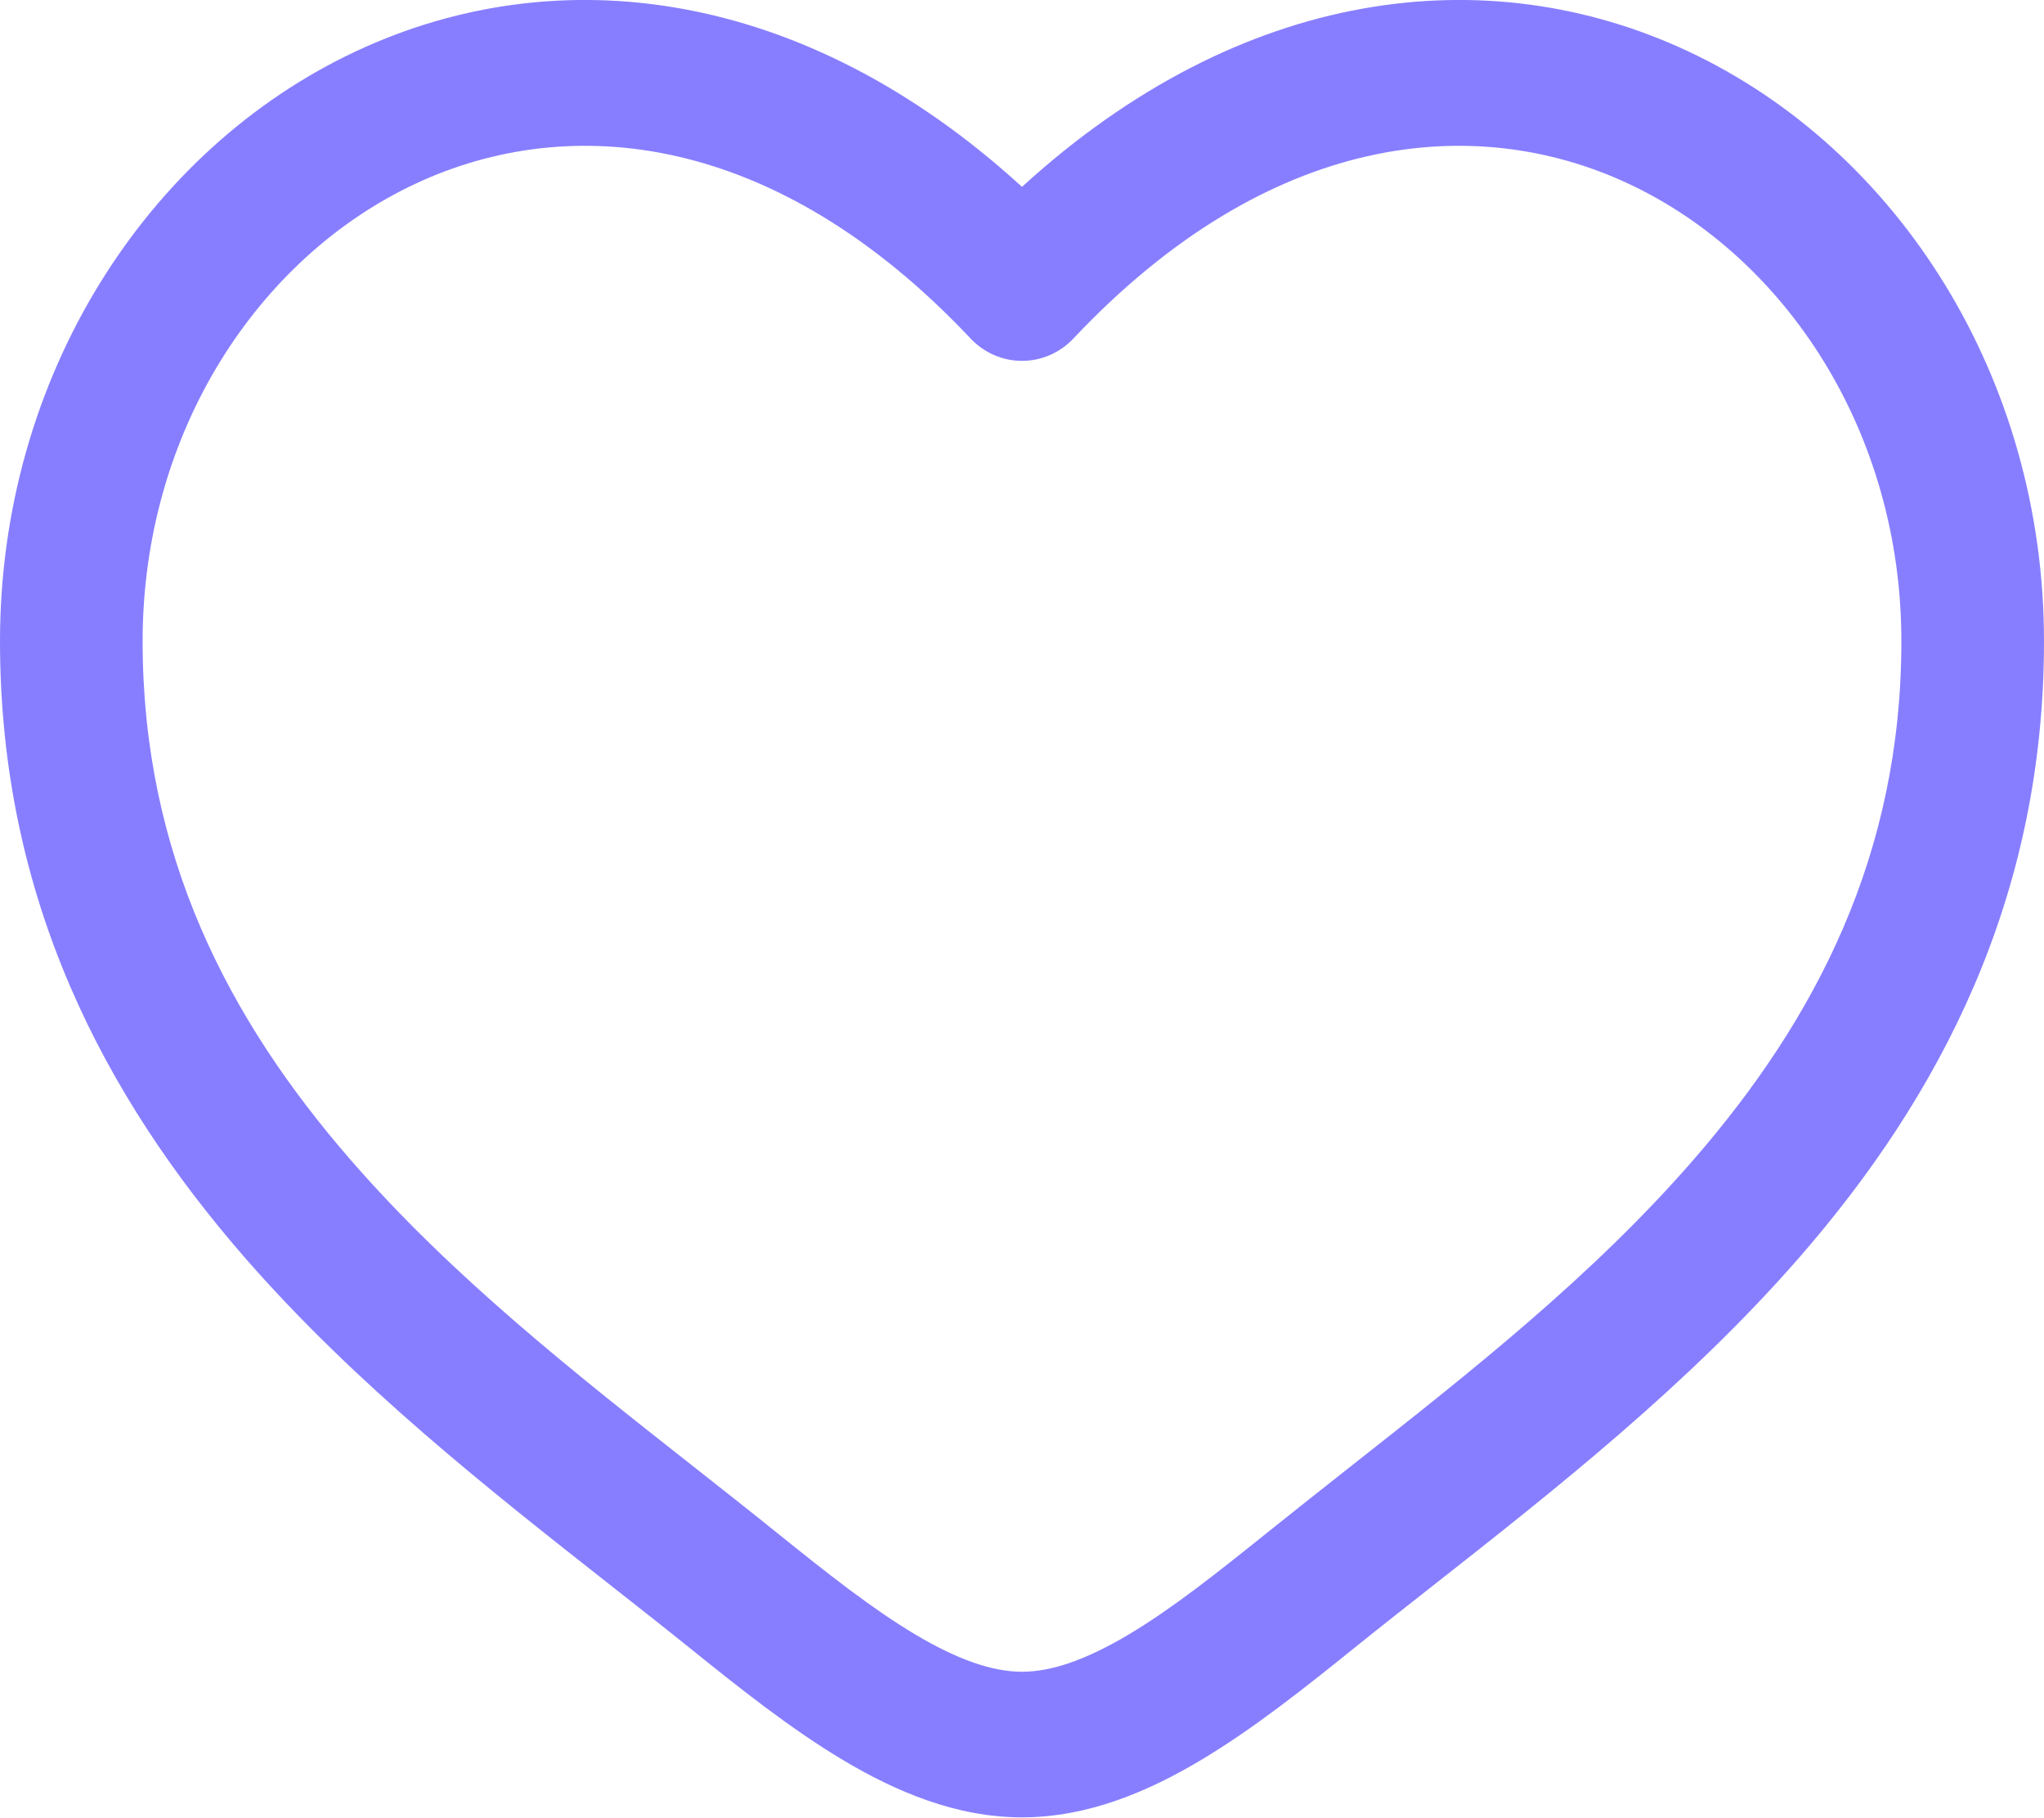
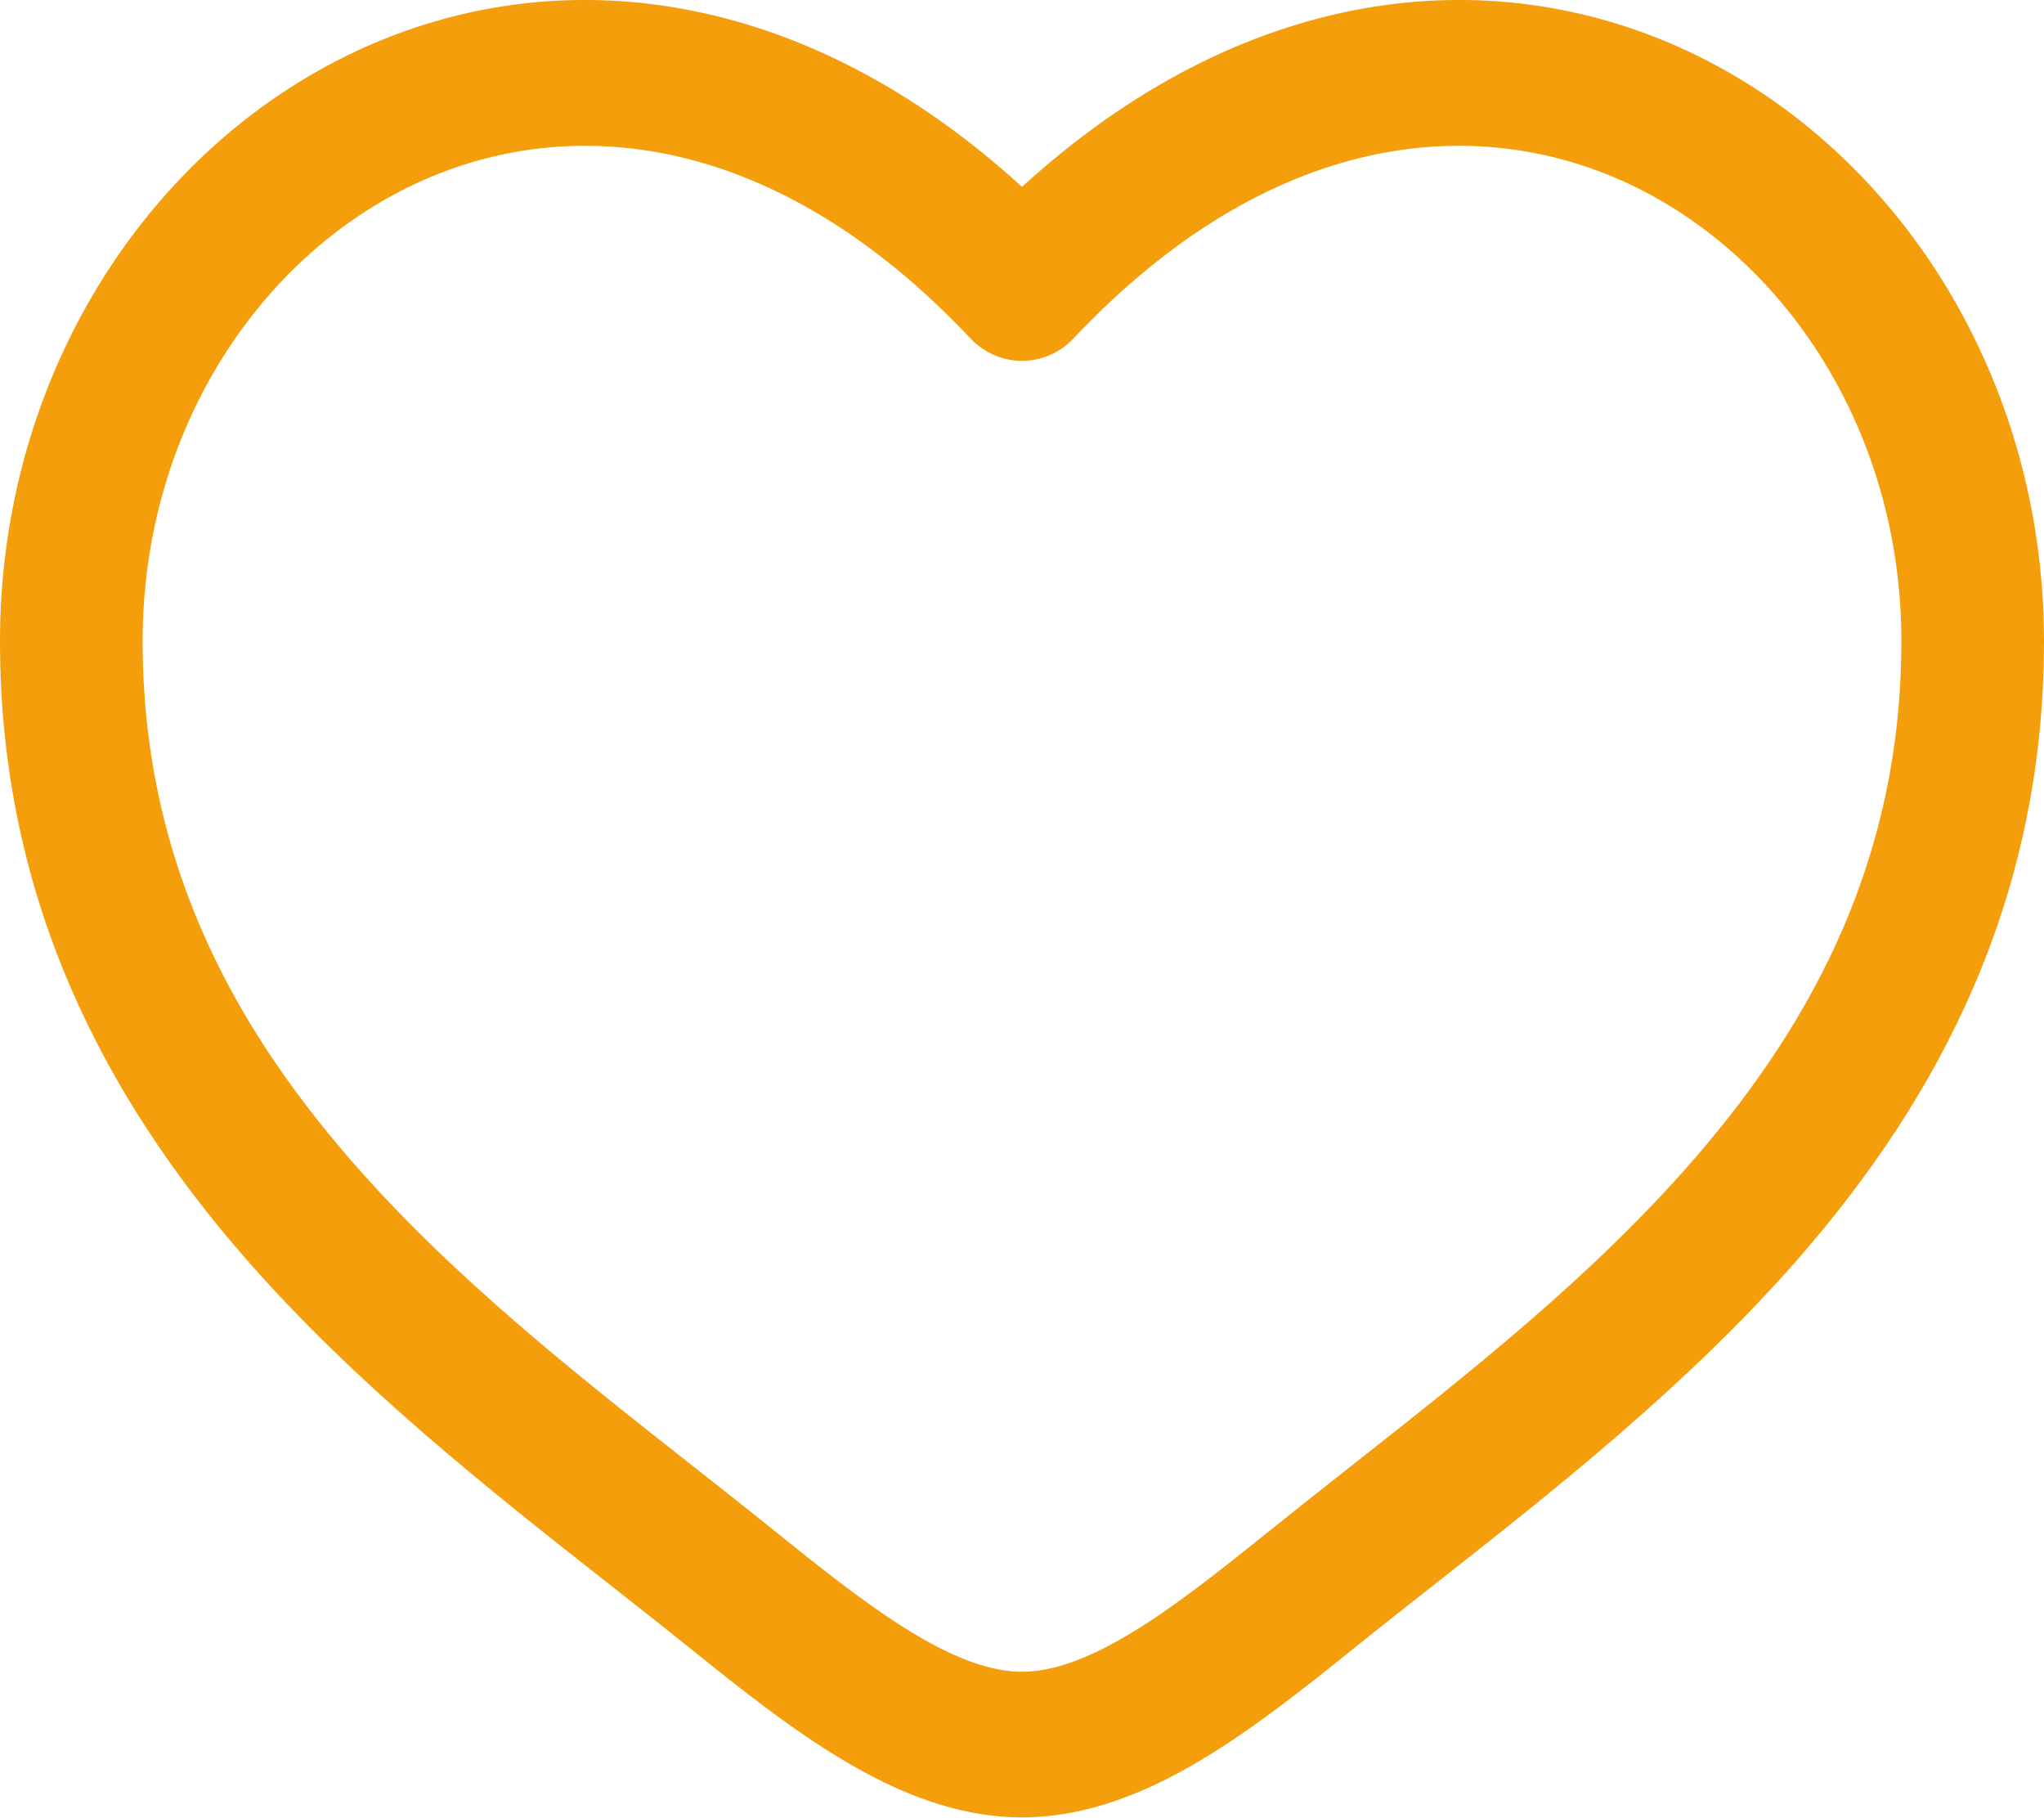
<svg xmlns="http://www.w3.org/2000/svg" width="18" height="16" viewBox="0 0 18 16" fill="none">
-   <path fill-rule="evenodd" clip-rule="evenodd" d="M3.662 1.616C2.273 2.264 1.256 3.806 1.256 5.645C1.256 7.523 2.009 8.971 3.088 10.212C3.977 11.235 5.054 12.083 6.104 12.909C6.354 13.106 6.602 13.301 6.845 13.497C7.285 13.851 7.678 14.162 8.057 14.388C8.436 14.614 8.741 14.718 9 14.718C9.259 14.718 9.564 14.614 9.943 14.388C10.322 14.162 10.714 13.851 11.155 13.497C11.399 13.301 11.646 13.106 11.896 12.909C12.946 12.082 14.023 11.235 14.912 10.212C15.991 8.971 16.744 7.523 16.744 5.645C16.744 3.806 15.727 2.264 14.338 1.616C12.988 0.986 11.175 1.153 9.452 2.981C9.334 3.106 9.171 3.177 9 3.177C8.829 3.177 8.666 3.106 8.548 2.981C6.825 1.153 5.012 0.986 3.662 1.616ZM9 1.645C7.064 -0.123 4.897 -0.371 3.14 0.449C1.285 1.315 0 3.326 0 5.645C0 7.923 0.93 9.662 2.149 11.064C3.125 12.186 4.32 13.126 5.376 13.956C5.615 14.144 5.847 14.326 6.068 14.504C6.496 14.849 6.957 15.217 7.423 15.495C7.89 15.774 8.422 16 9 16C9.578 16 10.11 15.774 10.577 15.495C11.043 15.217 11.504 14.849 11.932 14.504C12.153 14.326 12.385 14.144 12.624 13.956C13.68 13.126 14.875 12.186 15.851 11.064C17.07 9.662 18 7.923 18 5.645C18 3.326 16.715 1.315 14.86 0.449C13.103 -0.371 10.936 -0.123 9 1.645Z" fill="#877EFF" />
+   <path fill-rule="evenodd" clip-rule="evenodd" d="M3.662 1.616C2.273 2.264 1.256 3.806 1.256 5.645C1.256 7.523 2.009 8.971 3.088 10.212C3.977 11.235 5.054 12.083 6.104 12.909C6.354 13.106 6.602 13.301 6.845 13.497C7.285 13.851 7.678 14.162 8.057 14.388C8.436 14.614 8.741 14.718 9 14.718C9.259 14.718 9.564 14.614 9.943 14.388C10.322 14.162 10.714 13.851 11.155 13.497C11.399 13.301 11.646 13.106 11.896 12.909C12.946 12.082 14.023 11.235 14.912 10.212C15.991 8.971 16.744 7.523 16.744 5.645C16.744 3.806 15.727 2.264 14.338 1.616C12.988 0.986 11.175 1.153 9.452 2.981C9.334 3.106 9.171 3.177 9 3.177C8.829 3.177 8.666 3.106 8.548 2.981C6.825 1.153 5.012 0.986 3.662 1.616ZM9 1.645C7.064 -0.123 4.897 -0.371 3.14 0.449C1.285 1.315 0 3.326 0 5.645C0 7.923 0.93 9.662 2.149 11.064C3.125 12.186 4.32 13.126 5.376 13.956C5.615 14.144 5.847 14.326 6.068 14.504C6.496 14.849 6.957 15.217 7.423 15.495C7.89 15.774 8.422 16 9 16C9.578 16 10.11 15.774 10.577 15.495C11.043 15.217 11.504 14.849 11.932 14.504C12.153 14.326 12.385 14.144 12.624 13.956C13.68 13.126 14.875 12.186 15.851 11.064C17.07 9.662 18 7.923 18 5.645C18 3.326 16.715 1.315 14.86 0.449C13.103 -0.371 10.936 -0.123 9 1.645Z" fill="#F59E0B" />
</svg>
